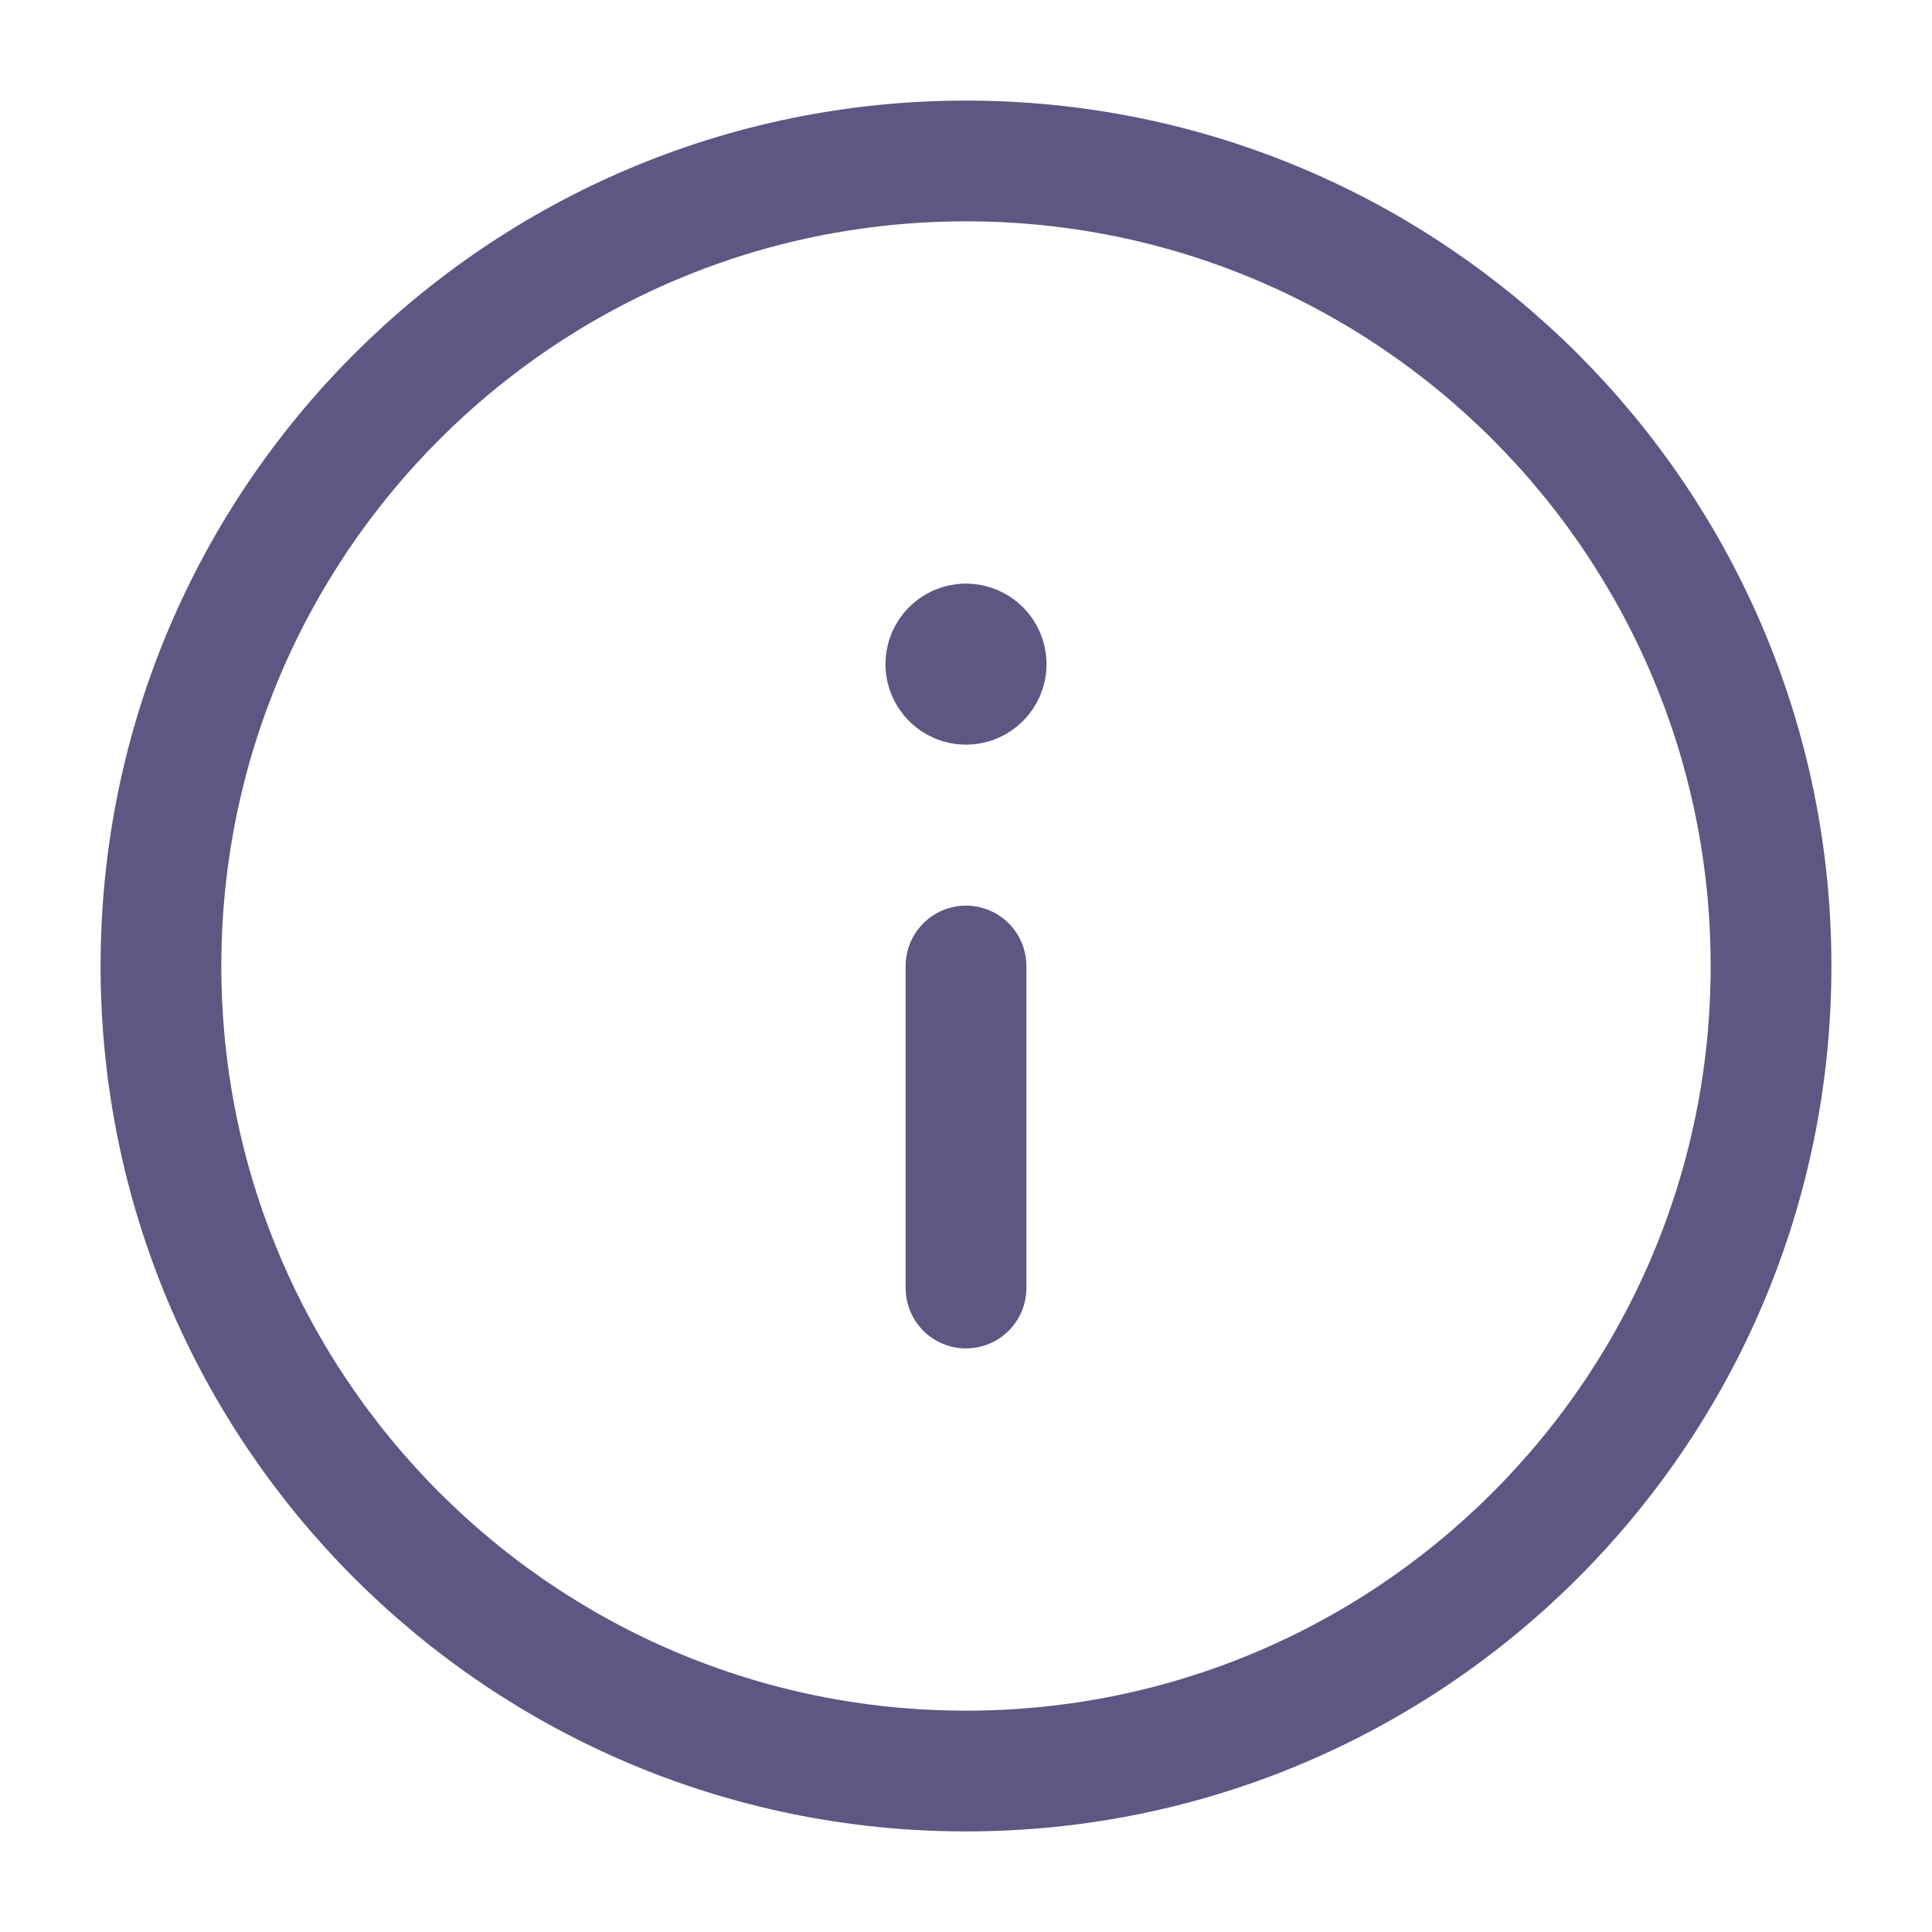
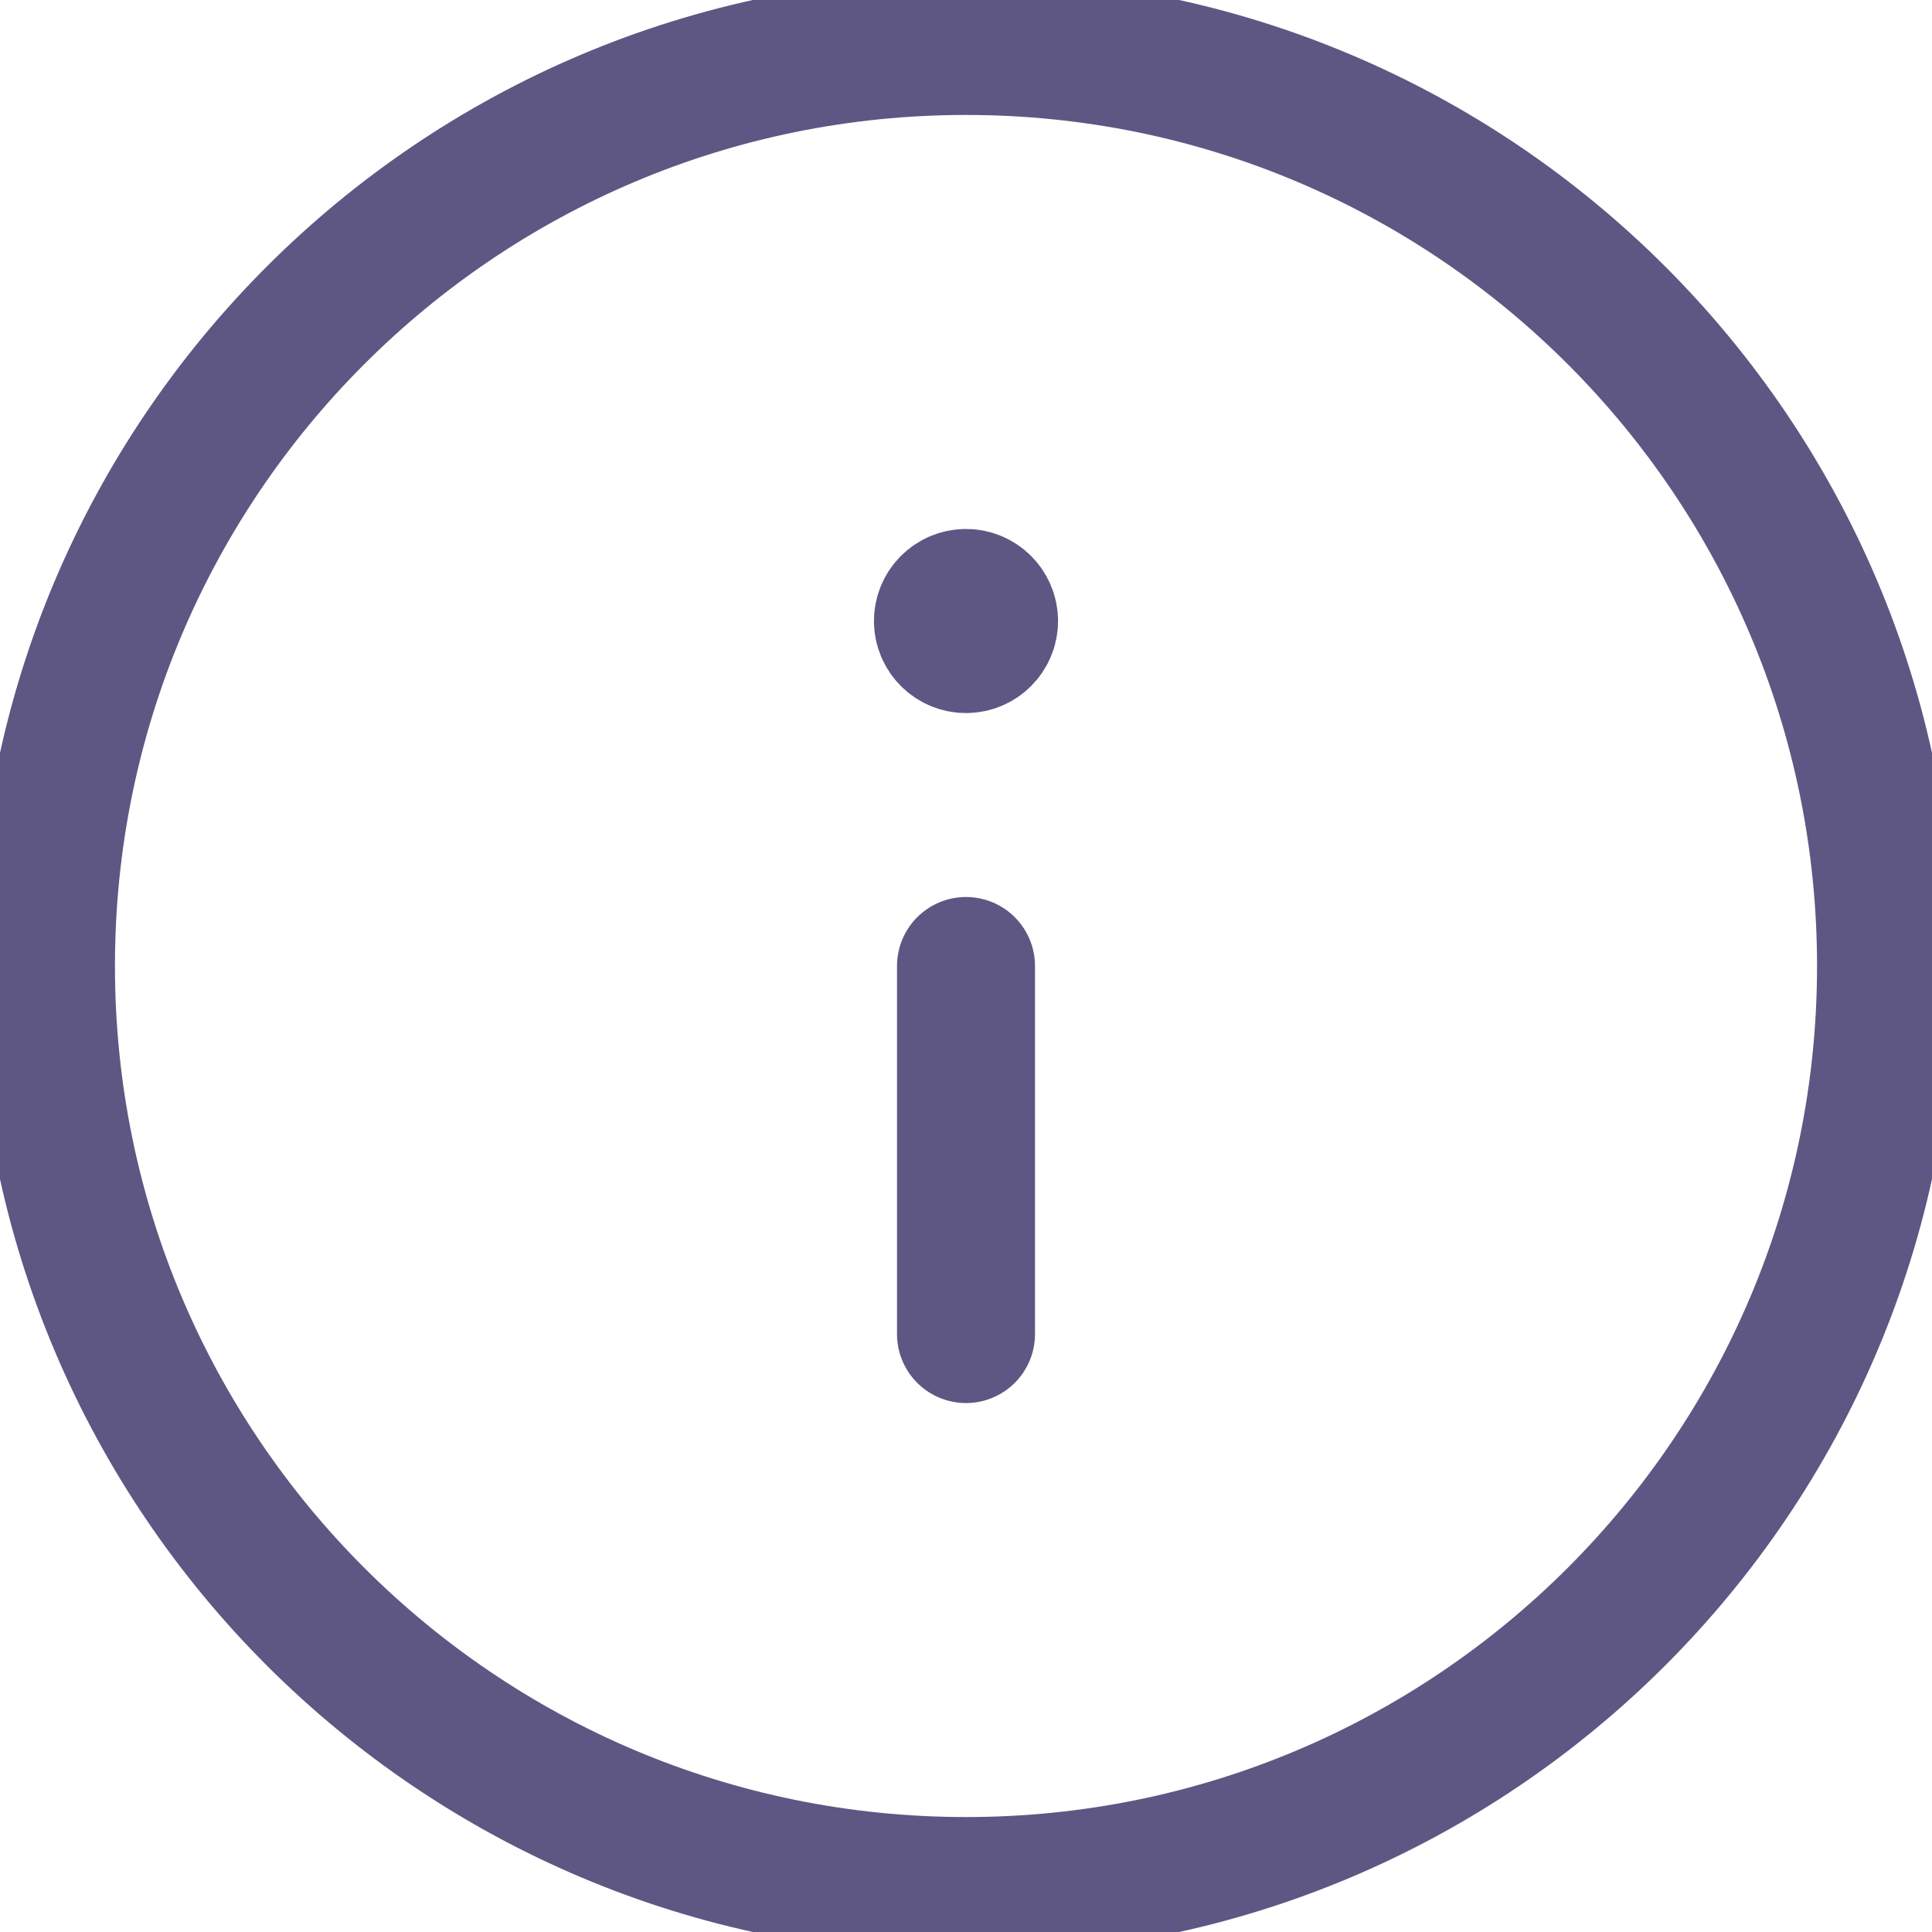
- <svg xmlns="http://www.w3.org/2000/svg" width="16" height="16" viewBox="0 0 16 16" fill="none">
+ <svg xmlns="http://www.w3.org/2000/svg" width="16" height="16" viewBox="1 1 14 14" fill="none">
  <path d="M8 14.667C11.682 14.667 14.667 11.682 14.667 8C14.667 4.318 11.682 1.333 8 1.333C4.318 1.333 1.333 4.318 1.333 8C1.333 11.682 4.318 14.667 8 14.667Z" stroke="#5E5783" stroke-linecap="round" stroke-linejoin="round" />
  <path d="M8 10.667V8" stroke="#5E5783" stroke-linecap="round" stroke-linejoin="round" />
  <path d="M8.084 5.5H8M8.167 5.5C8.167 5.408 8.092 5.333 8 5.333C7.908 5.333 7.833 5.408 7.833 5.5C7.833 5.592 7.908 5.667 8 5.667C8.092 5.667 8.167 5.592 8.167 5.5Z" stroke="#5E5783" stroke-linecap="round" stroke-linejoin="round" />
</svg>
